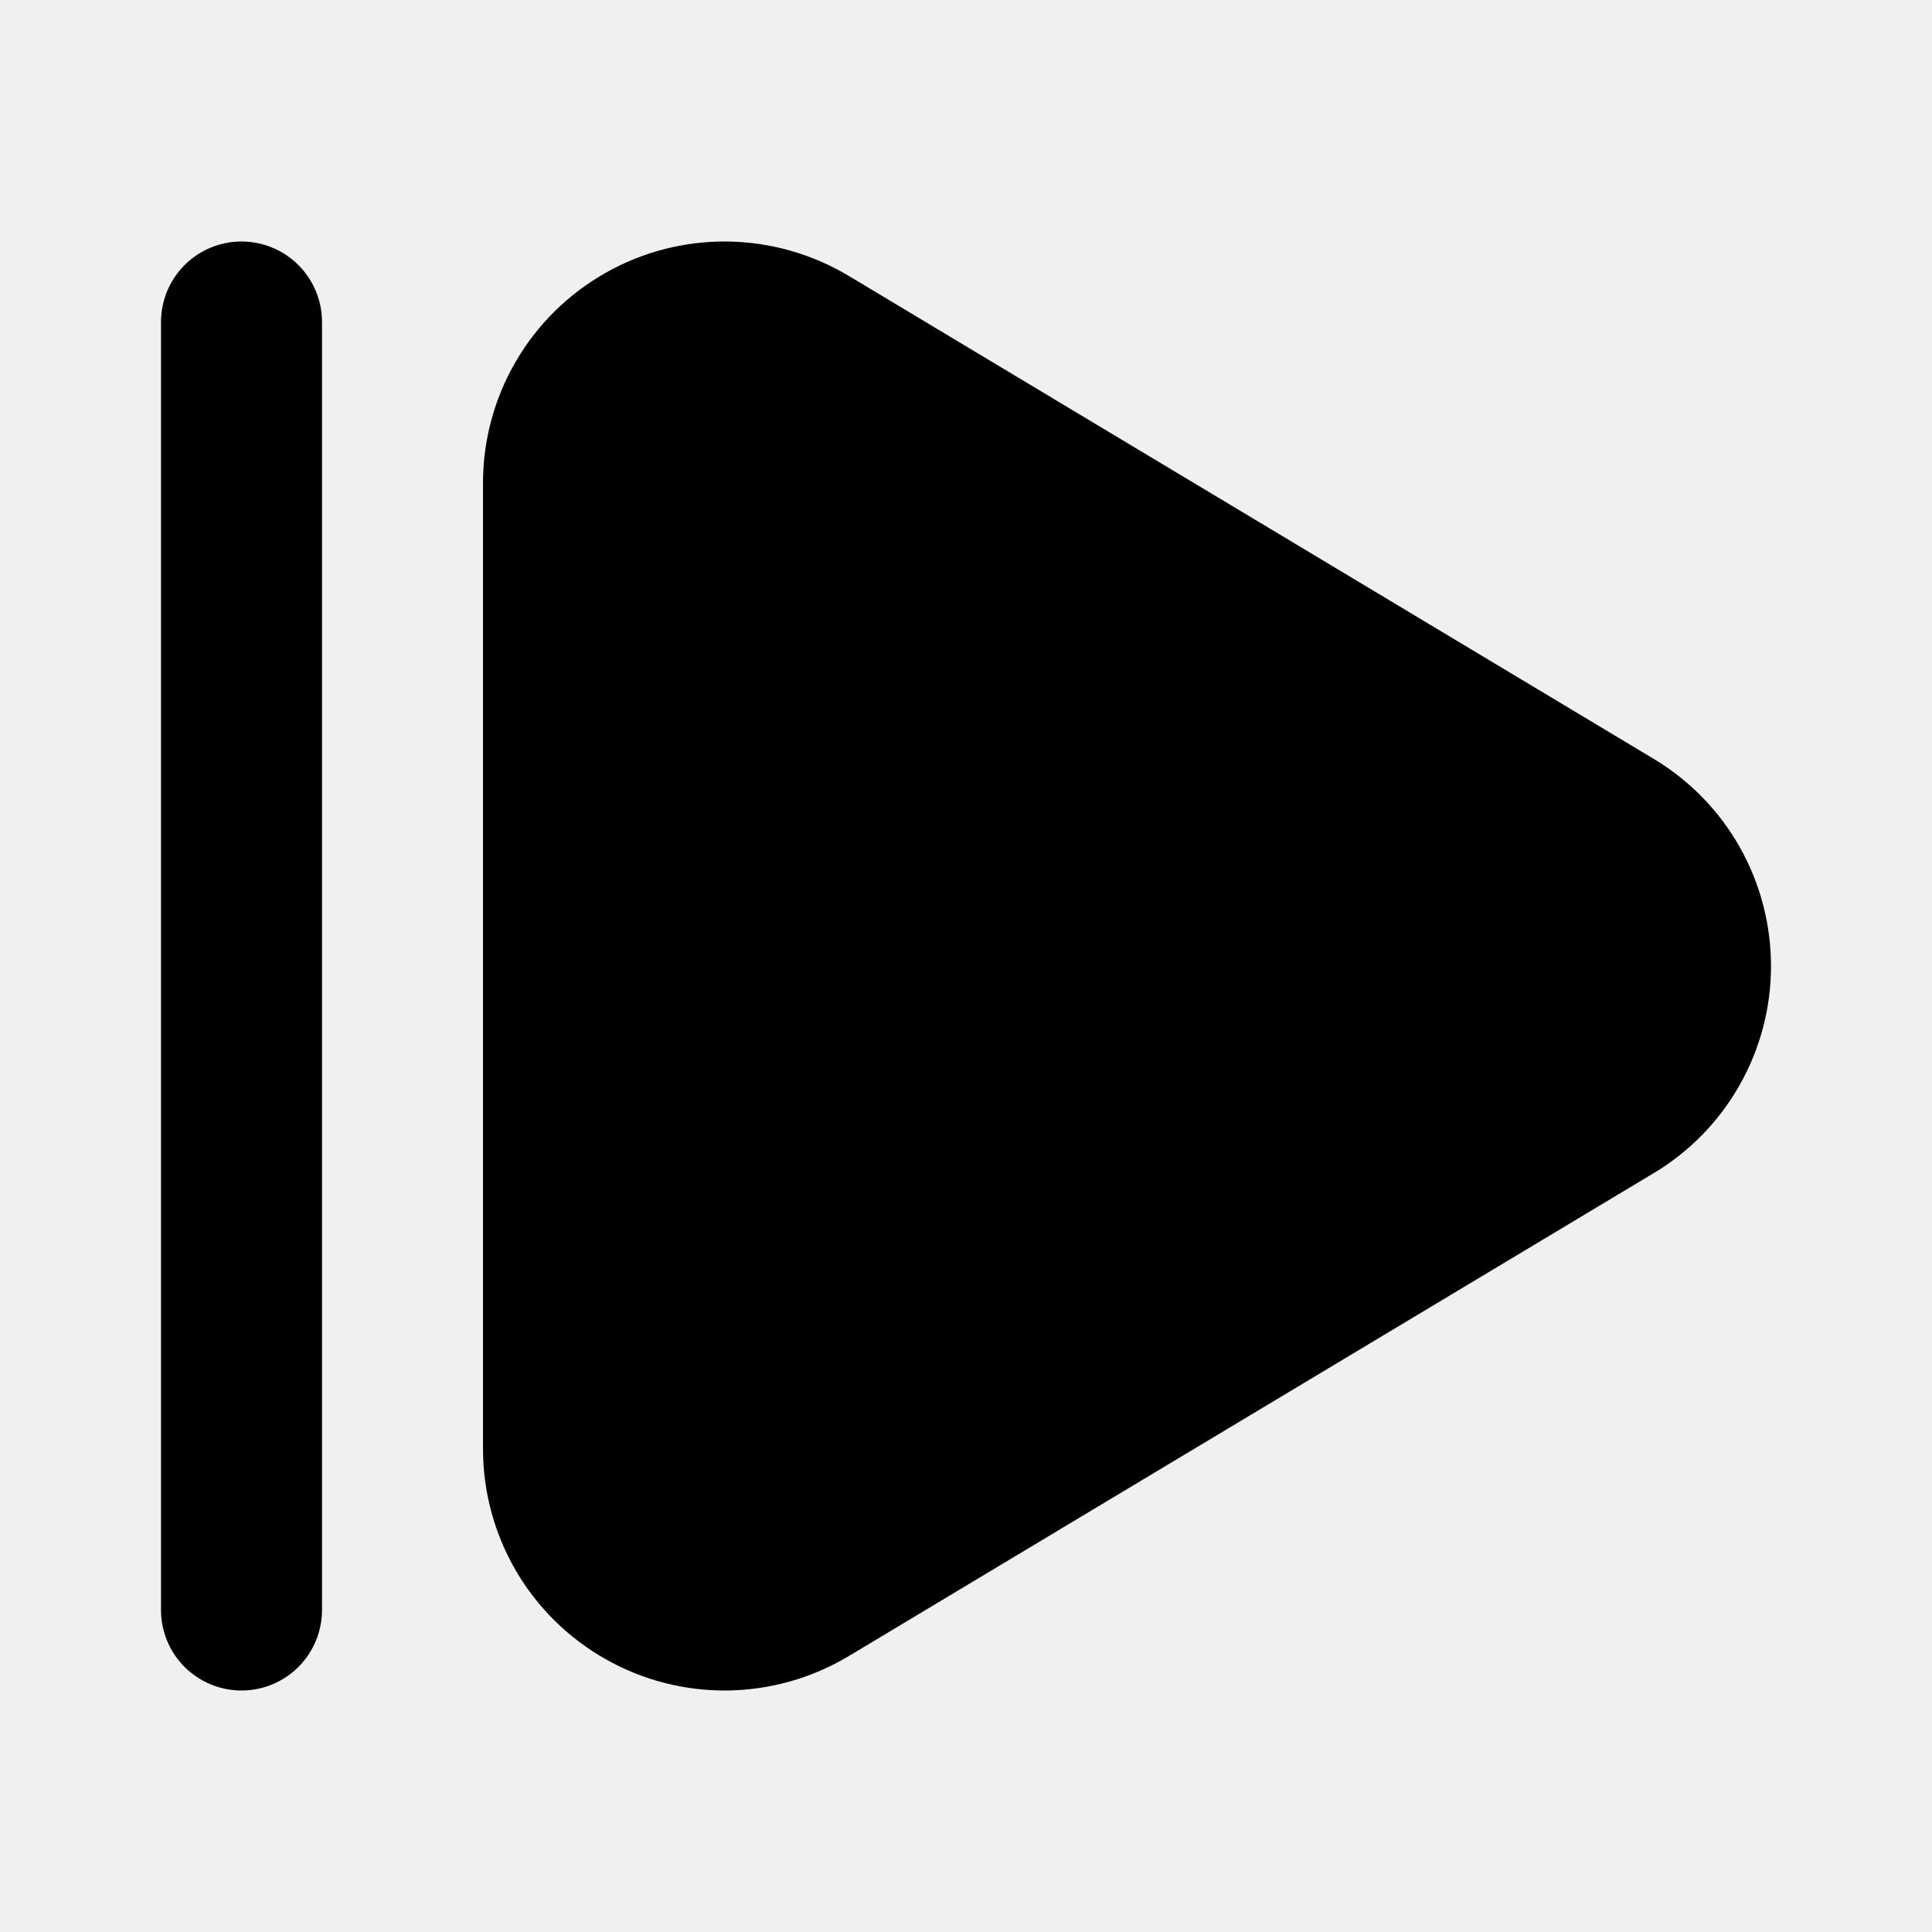
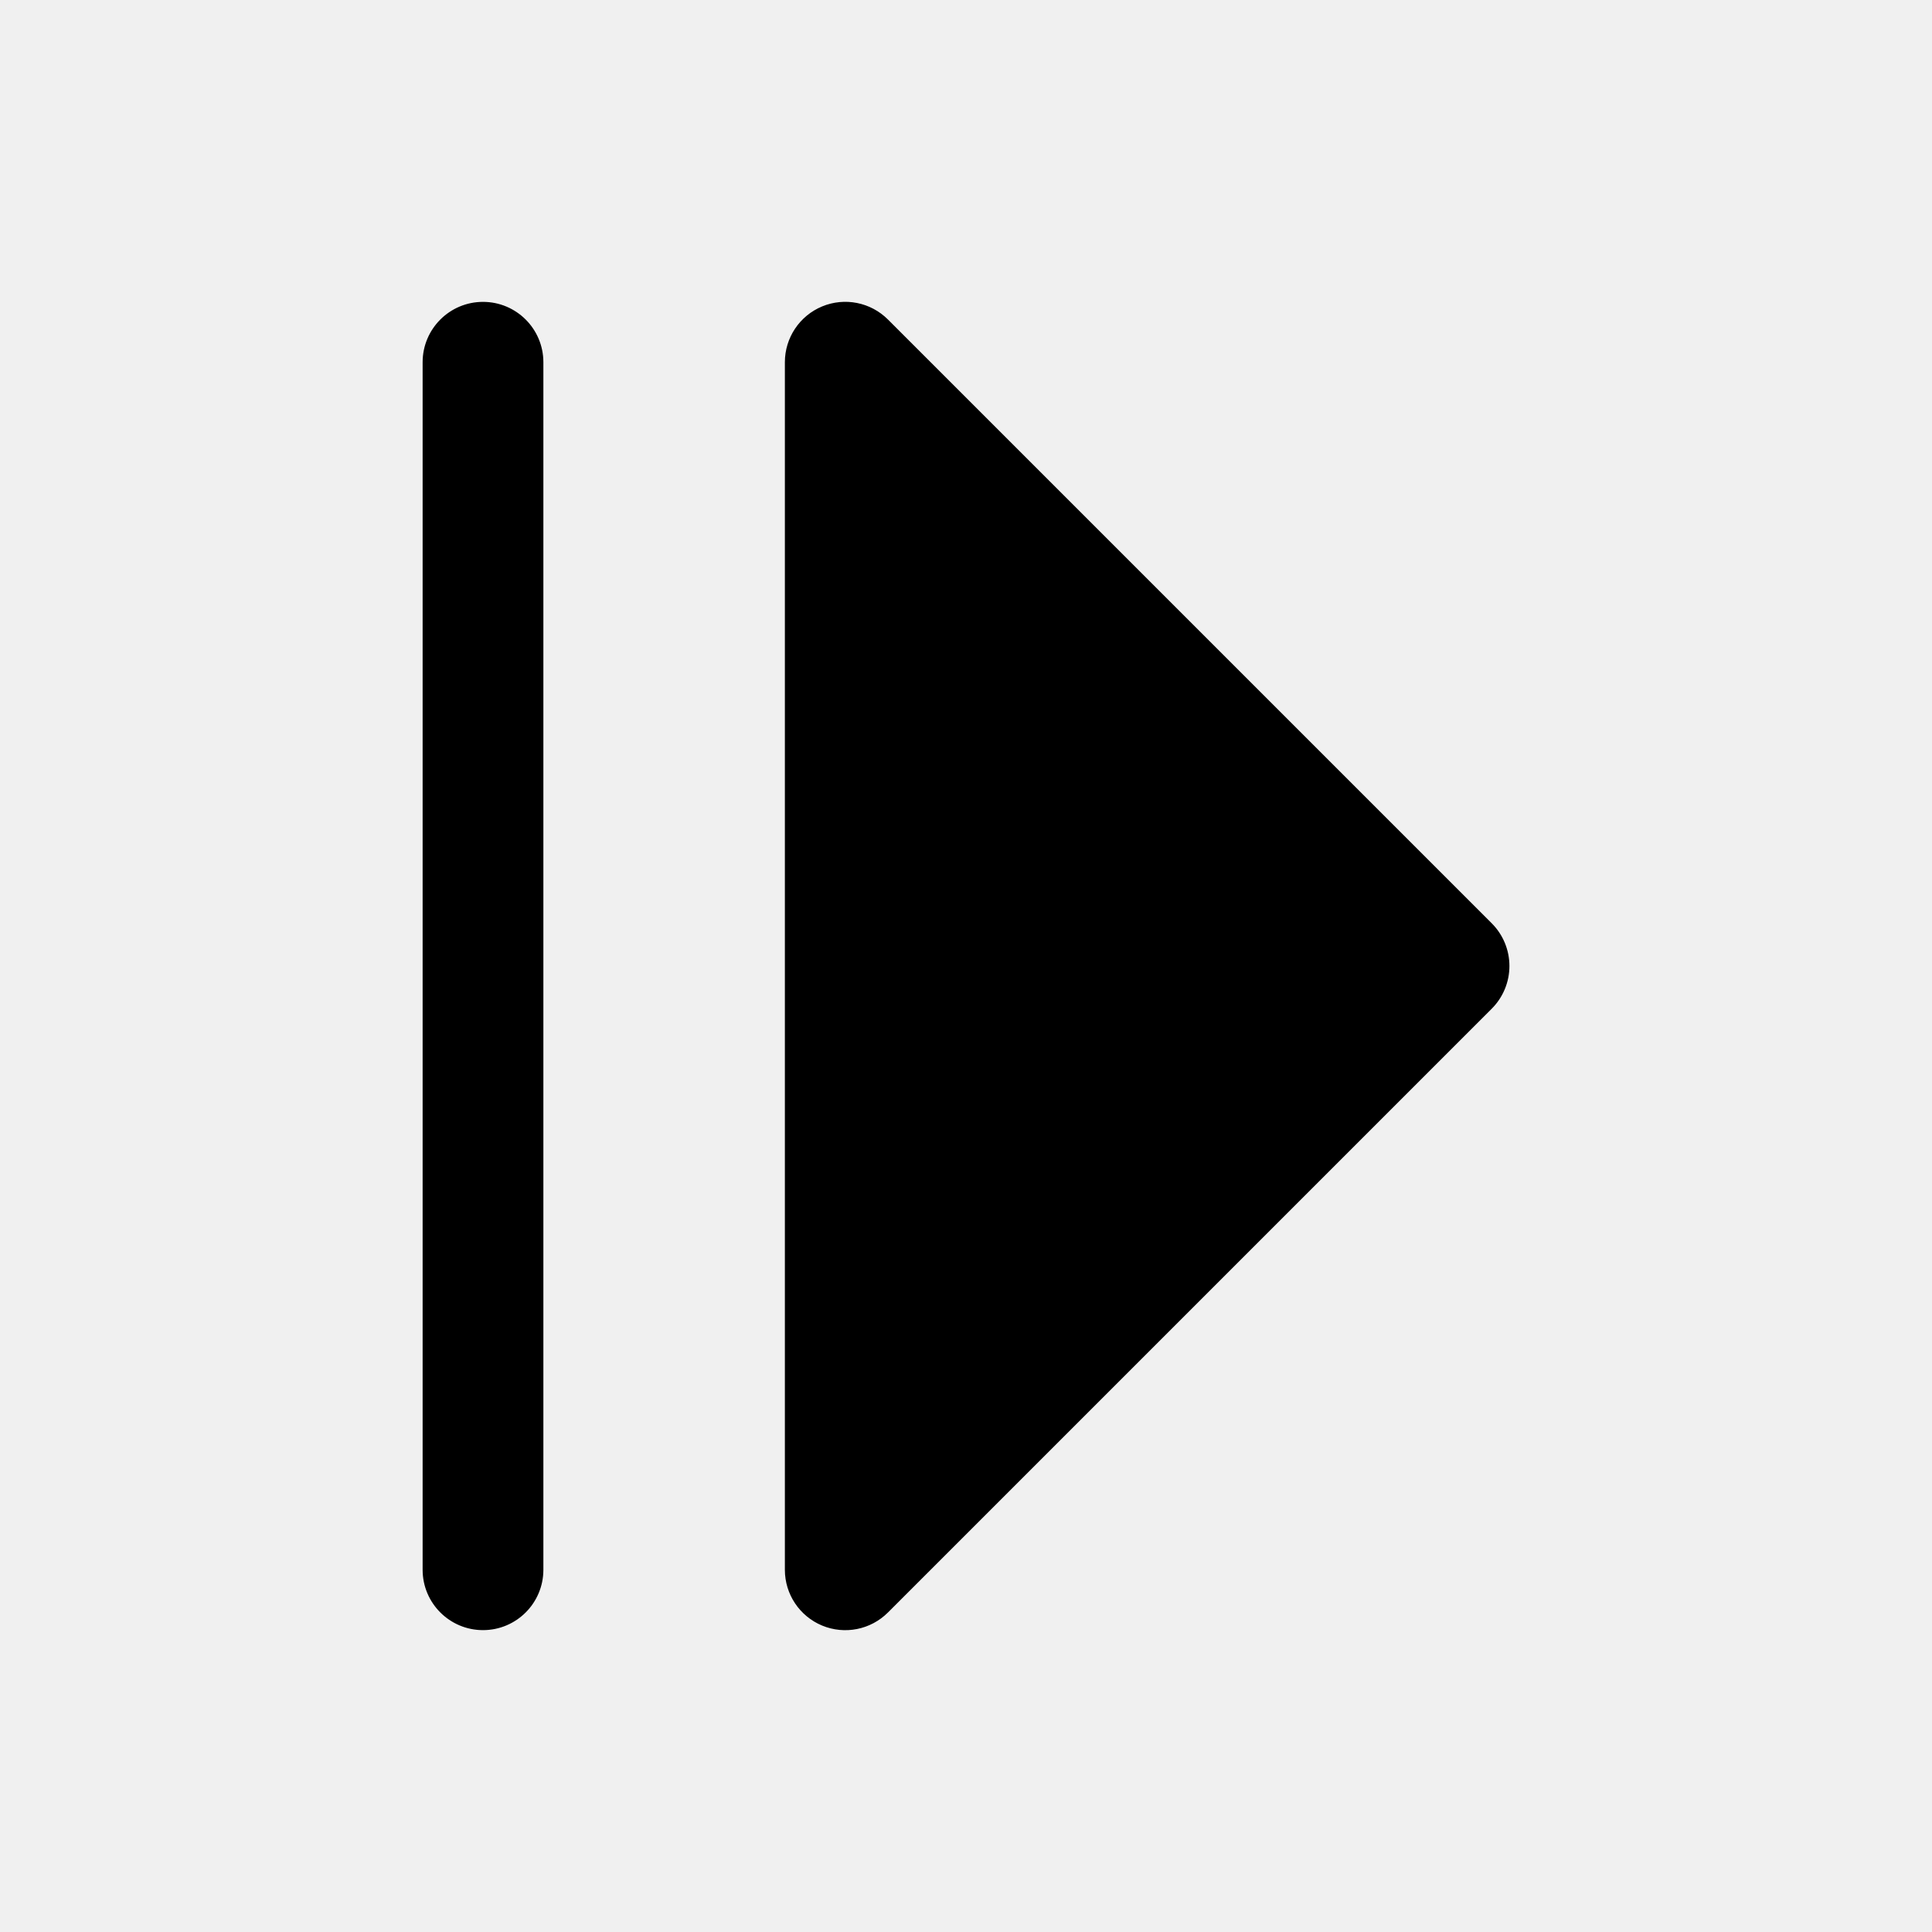
- <svg xmlns="http://www.w3.org/2000/svg" width="24" height="24" viewBox="0 0 24 24" fill="none">
-   <g clip-path="url(#clip0_1_14)">
-     <path d="M9.025 4C8.671 3.996 8.323 4.085 8.015 4.26C7.707 4.434 7.45 4.687 7.272 4.993C7.094 5.298 7 5.646 7 6V18C7 18.354 7.094 18.701 7.272 19.007C7.45 19.313 7.707 19.566 8.015 19.74C8.323 19.915 8.671 20.004 9.025 20C9.379 19.995 9.726 19.897 10.029 19.715L20.026 13.717C20.323 13.54 20.569 13.289 20.739 12.988C20.91 12.687 21 12.348 21 12.002C21 11.656 20.911 11.316 20.741 11.015C20.571 10.714 20.326 10.463 20.029 10.285L10.029 4.285C9.726 4.103 9.379 4.005 9.025 4Z" fill="black" stroke="black" stroke-width="2" stroke-linecap="round" stroke-linejoin="round" />
-     <path d="M3 4V20" stroke="black" stroke-width="2" stroke-linecap="round" stroke-linejoin="round" />
+ <svg xmlns="http://www.w3.org/2000/svg" width="24" height="24" fill="#000000" viewBox="0 0 256 256">
+   <g transform="translate(256 0) scale(-1 1)">
+     <path d="M152,48V208a8,8,0,0,1-13.66,5.66l-80-80a8,8,0,0,1,0-11.32l80-80A8,8,0,0,1,152,48ZM192,40a8,8,0,0,0-8,8V208a8,8,0,0,0,16,0V48A8,8,0,0,0,192,40Z" />
  </g>
-   <defs>
-     <clipPath id="clip0_1_14">
-       <rect width="24" height="24" fill="white" />
-     </clipPath>
-   </defs>
</svg>
